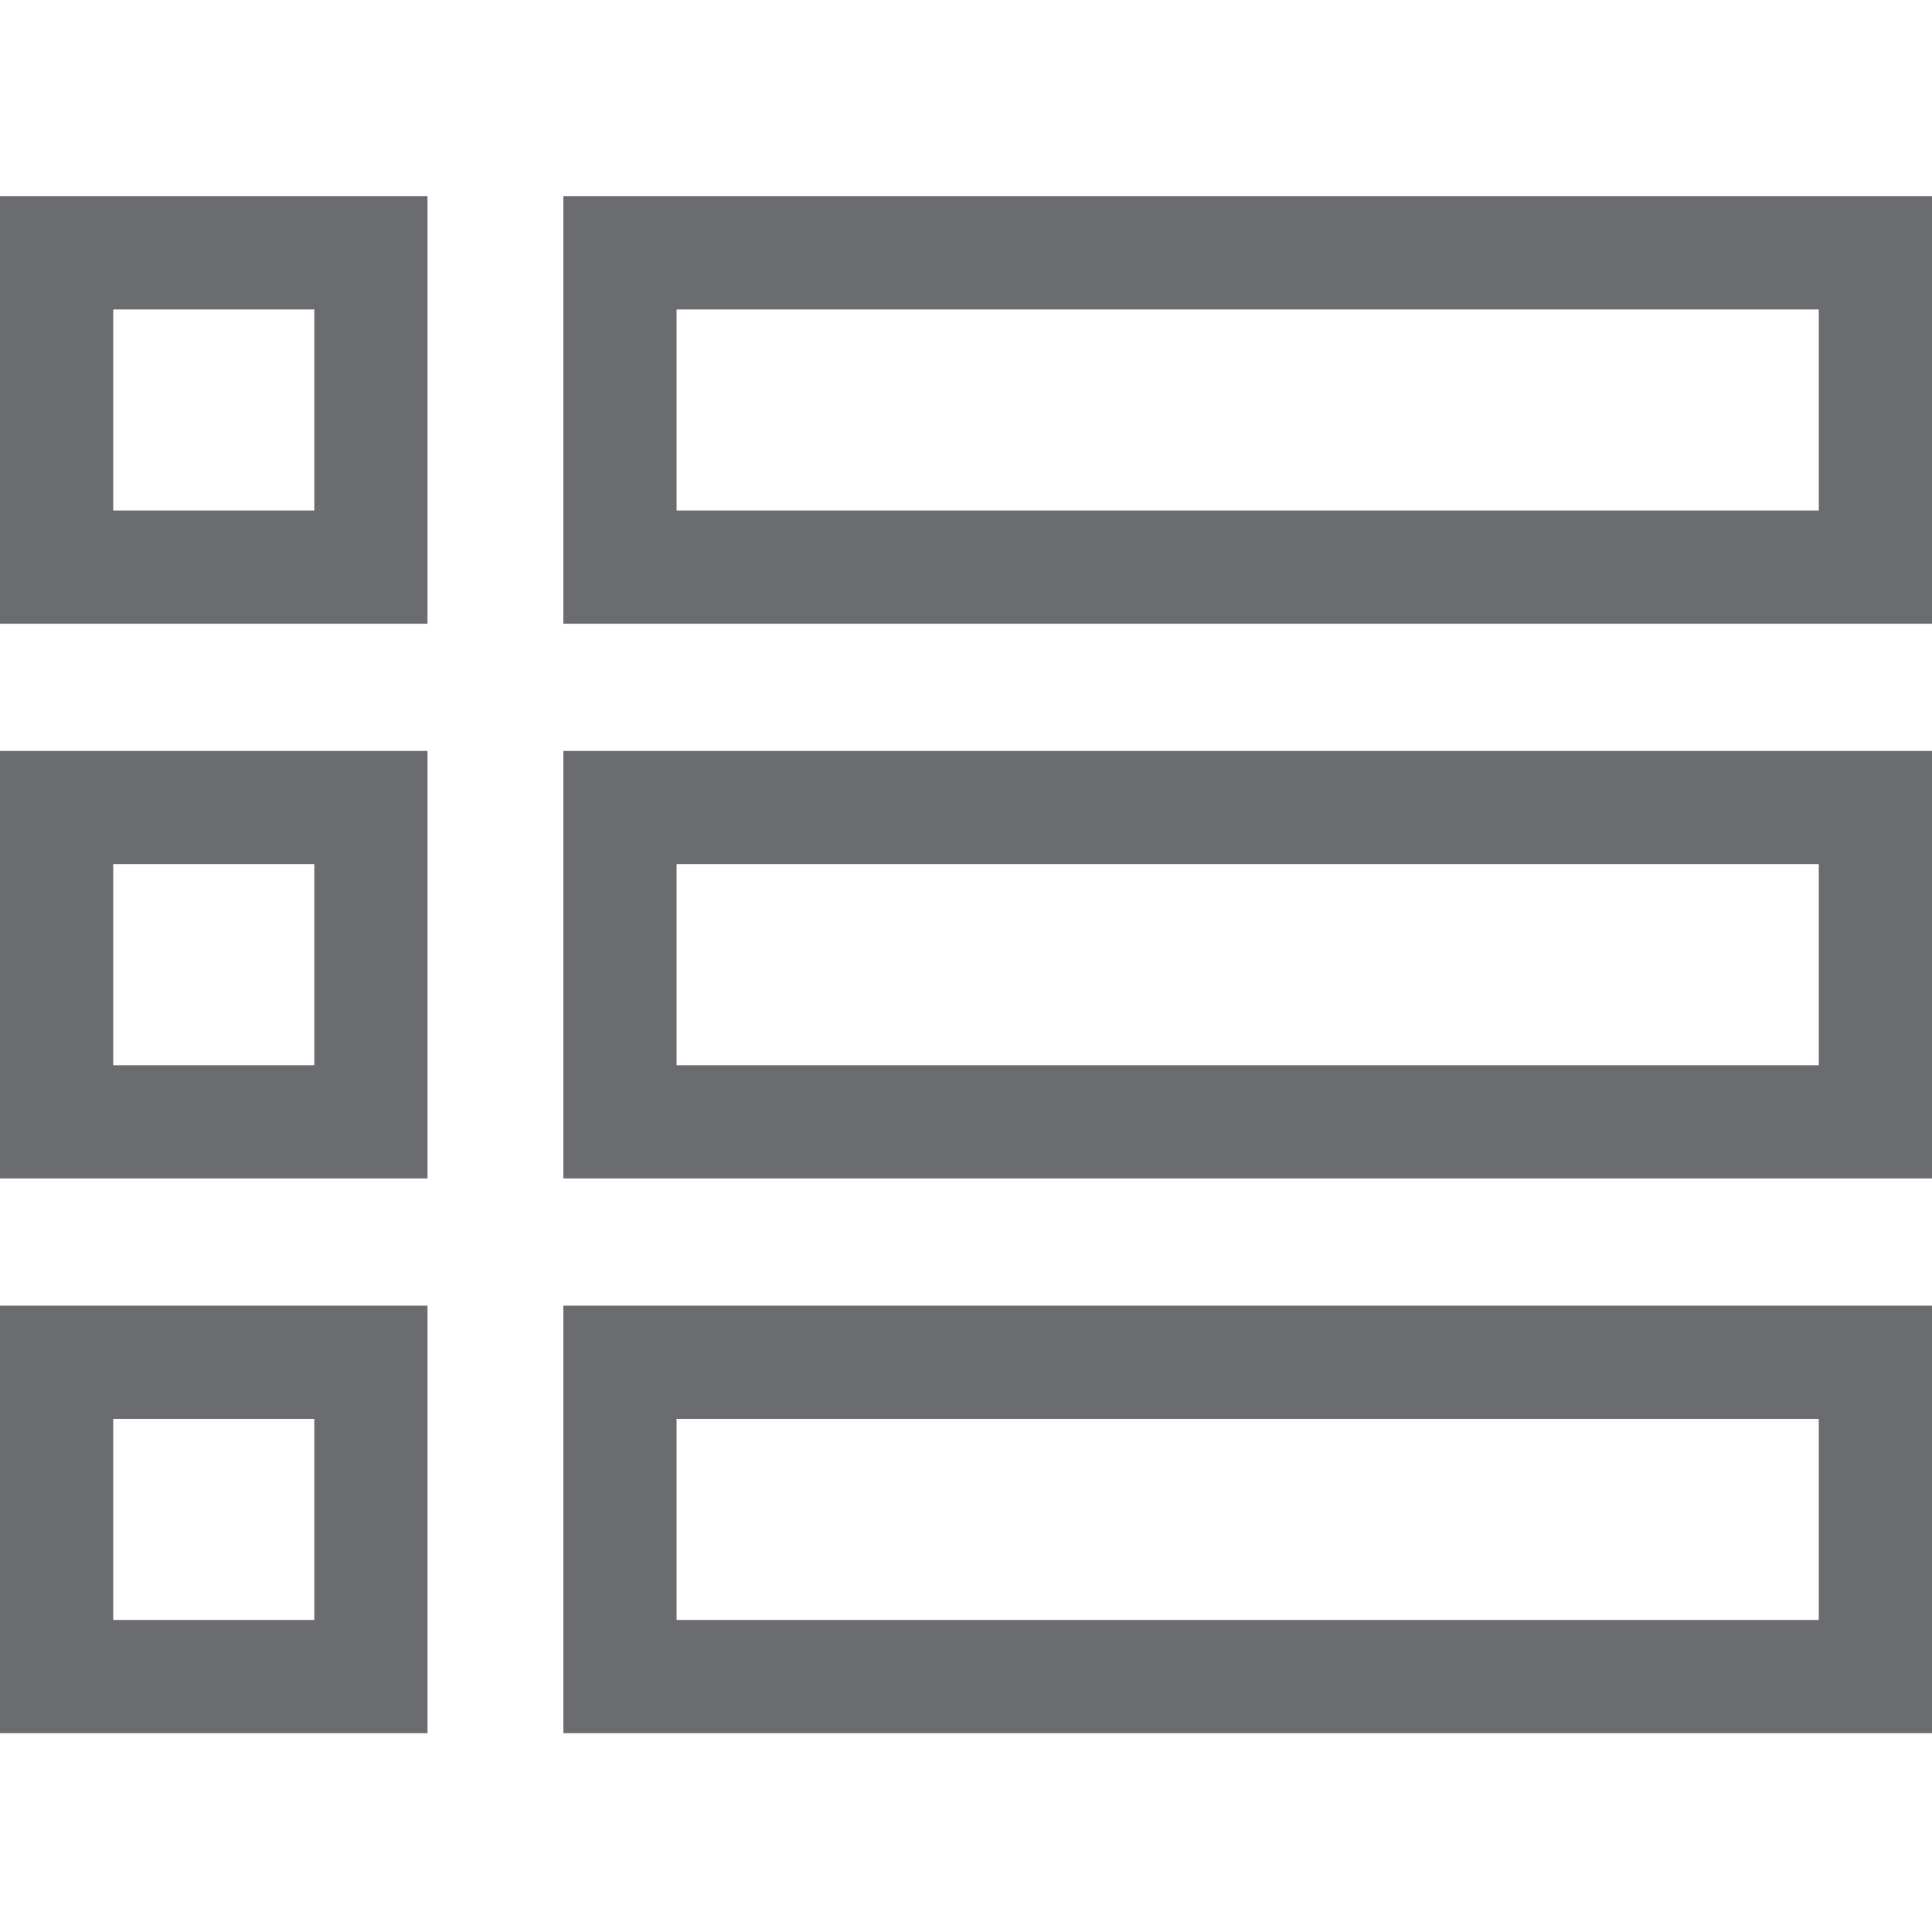
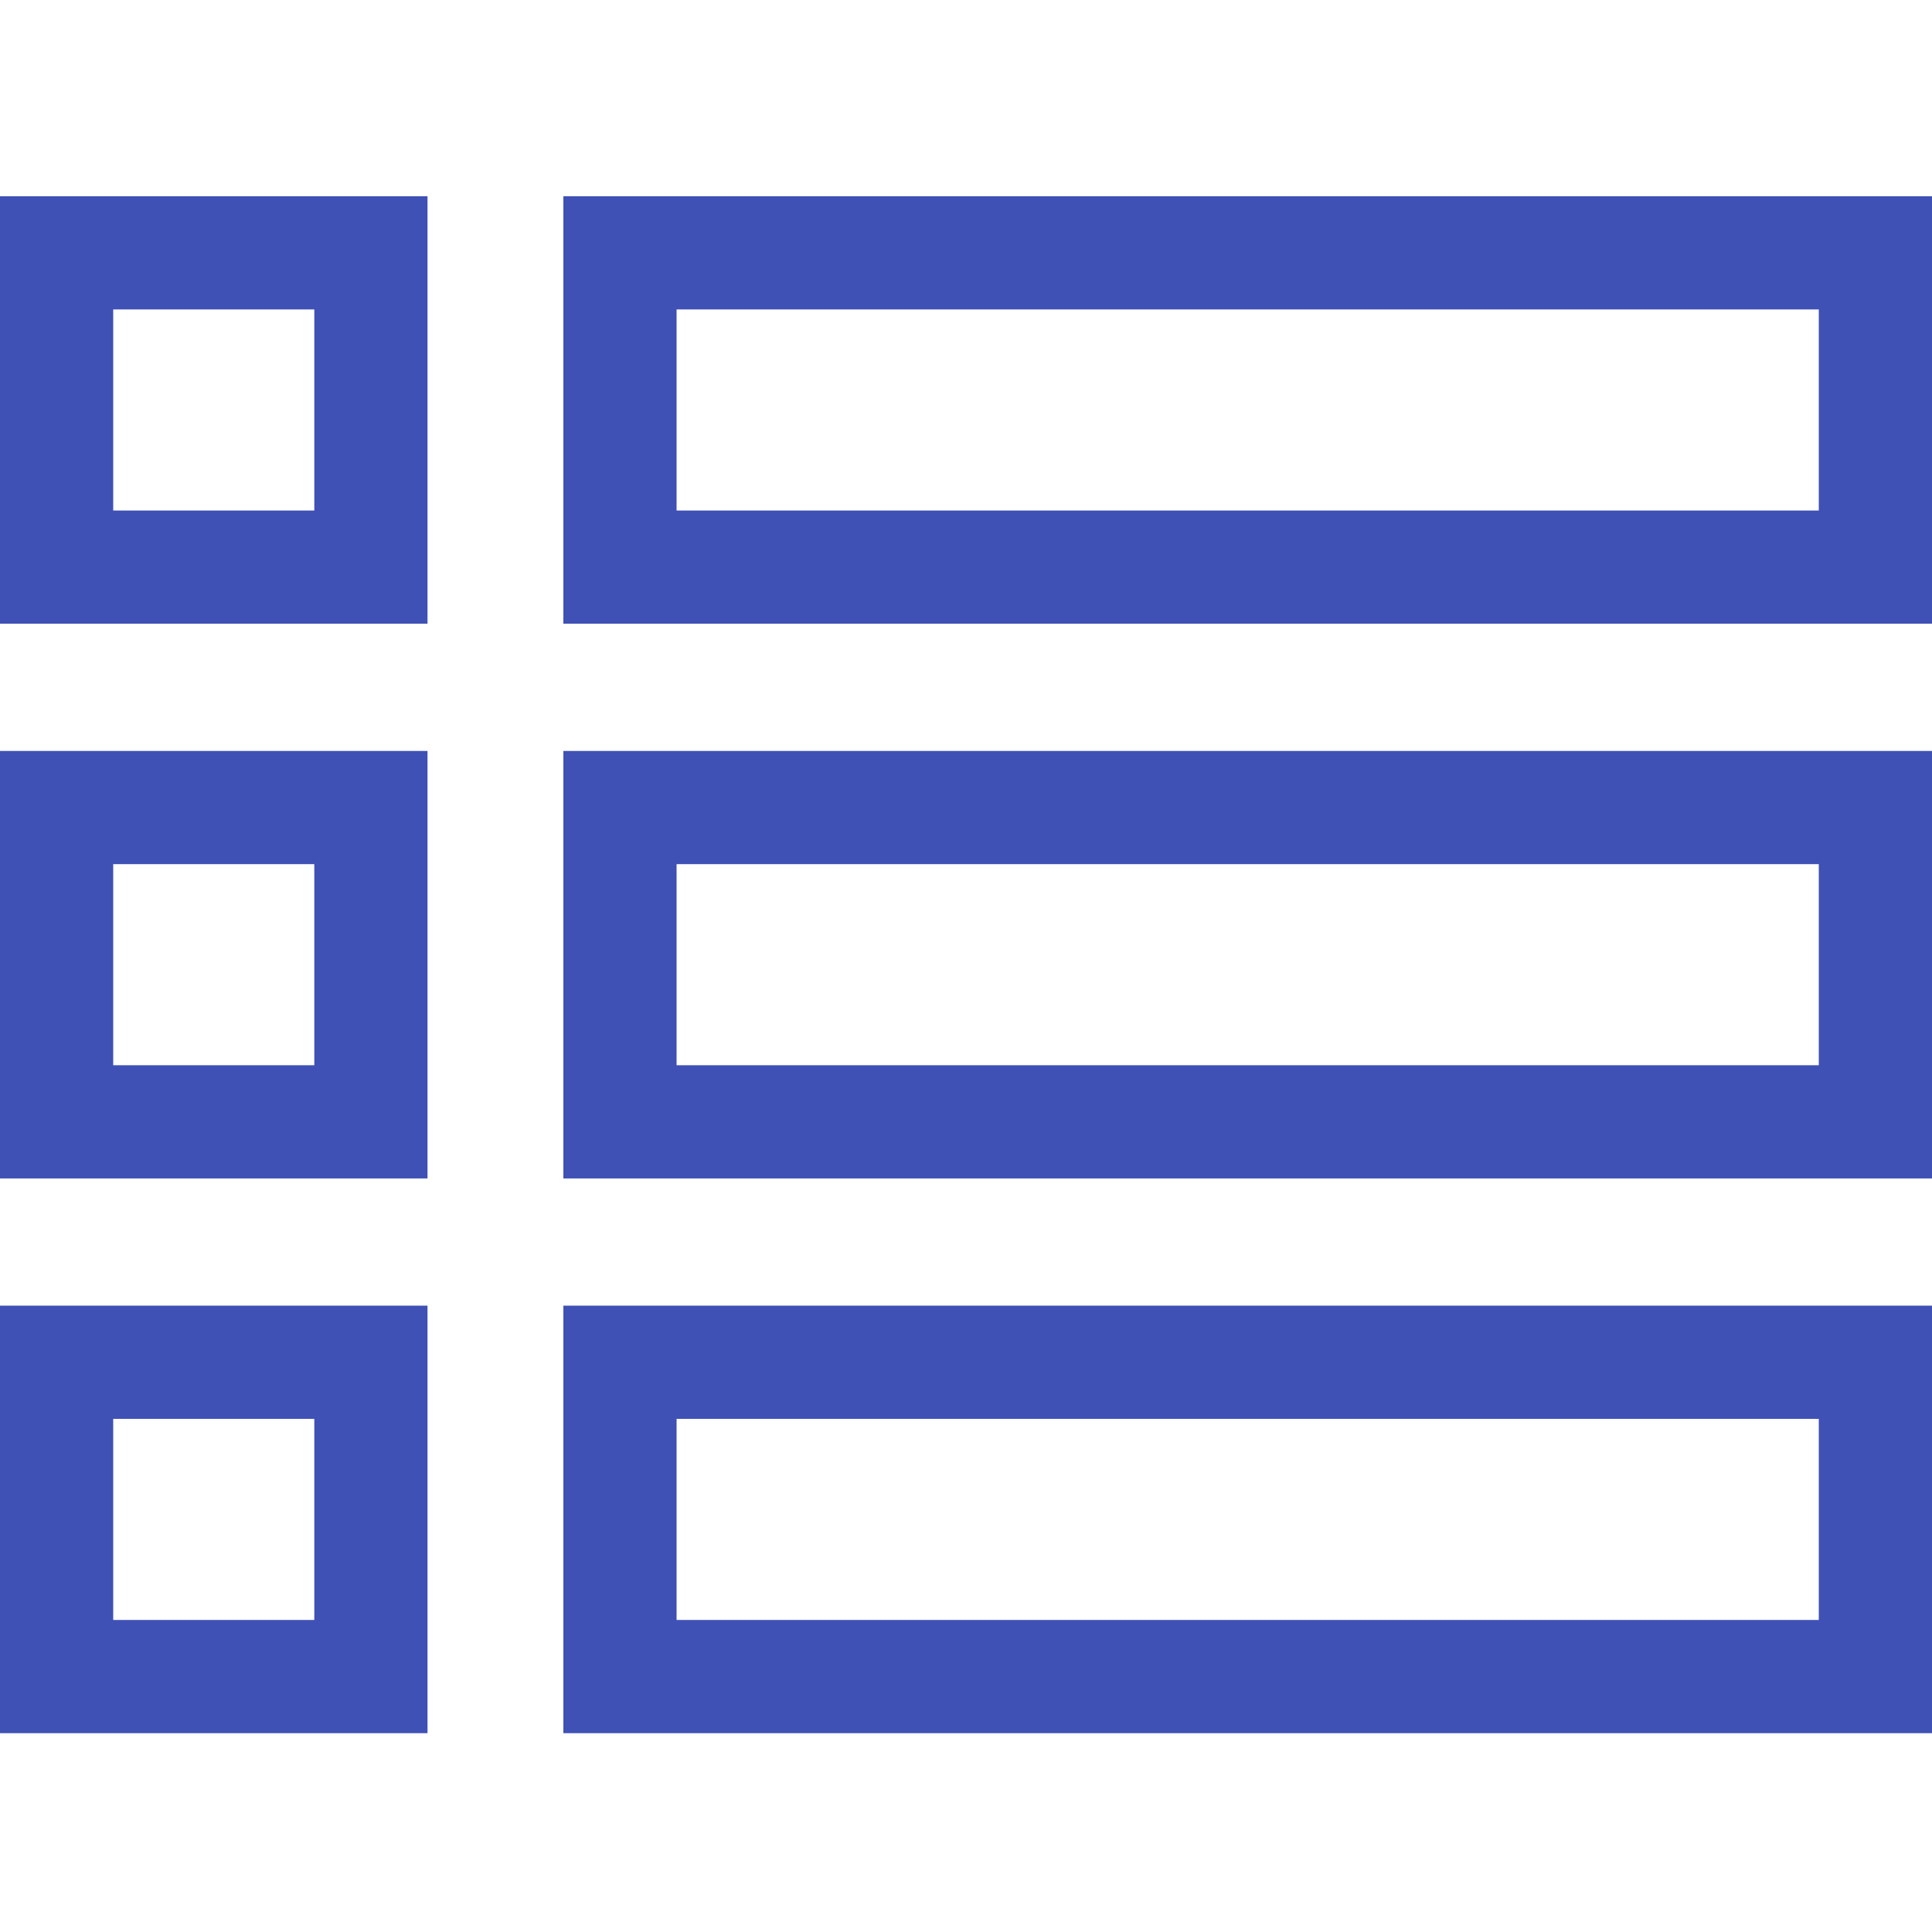
- <svg xmlns="http://www.w3.org/2000/svg" height="512pt" viewBox="0 -52 512 512" fill="#6a6c6f" width="512pt">
+ <svg xmlns="http://www.w3.org/2000/svg" height="512pt" viewBox="0 -52 512 512" fill="#3f51b5" width="512pt">
  <path d="m0 113.293h113.293v-113.293h-113.293zm30.004-83.289h53.289v53.289h-53.289zm0 0" />
  <path d="m149.297 0v113.293h362.703v-113.293zm332.699 83.293h-302.695v-53.289h302.695zm0 0" />
  <path d="m0 260.301h113.293v-113.293h-113.293zm30.004-83.293h53.289v53.289h-53.289zm0 0" />
  <path d="m149.297 260.301h362.703v-113.293h-362.703zm30.004-83.293h302.695v53.289h-302.695zm0 0" />
  <path d="m0 407.309h113.293v-113.297h-113.293zm30.004-83.293h53.289v53.289h-53.289zm0 0" />
  <path d="m149.297 407.309h362.703v-113.297h-362.703zm30.004-83.293h302.695v53.289h-302.695zm0 0" />
</svg>
